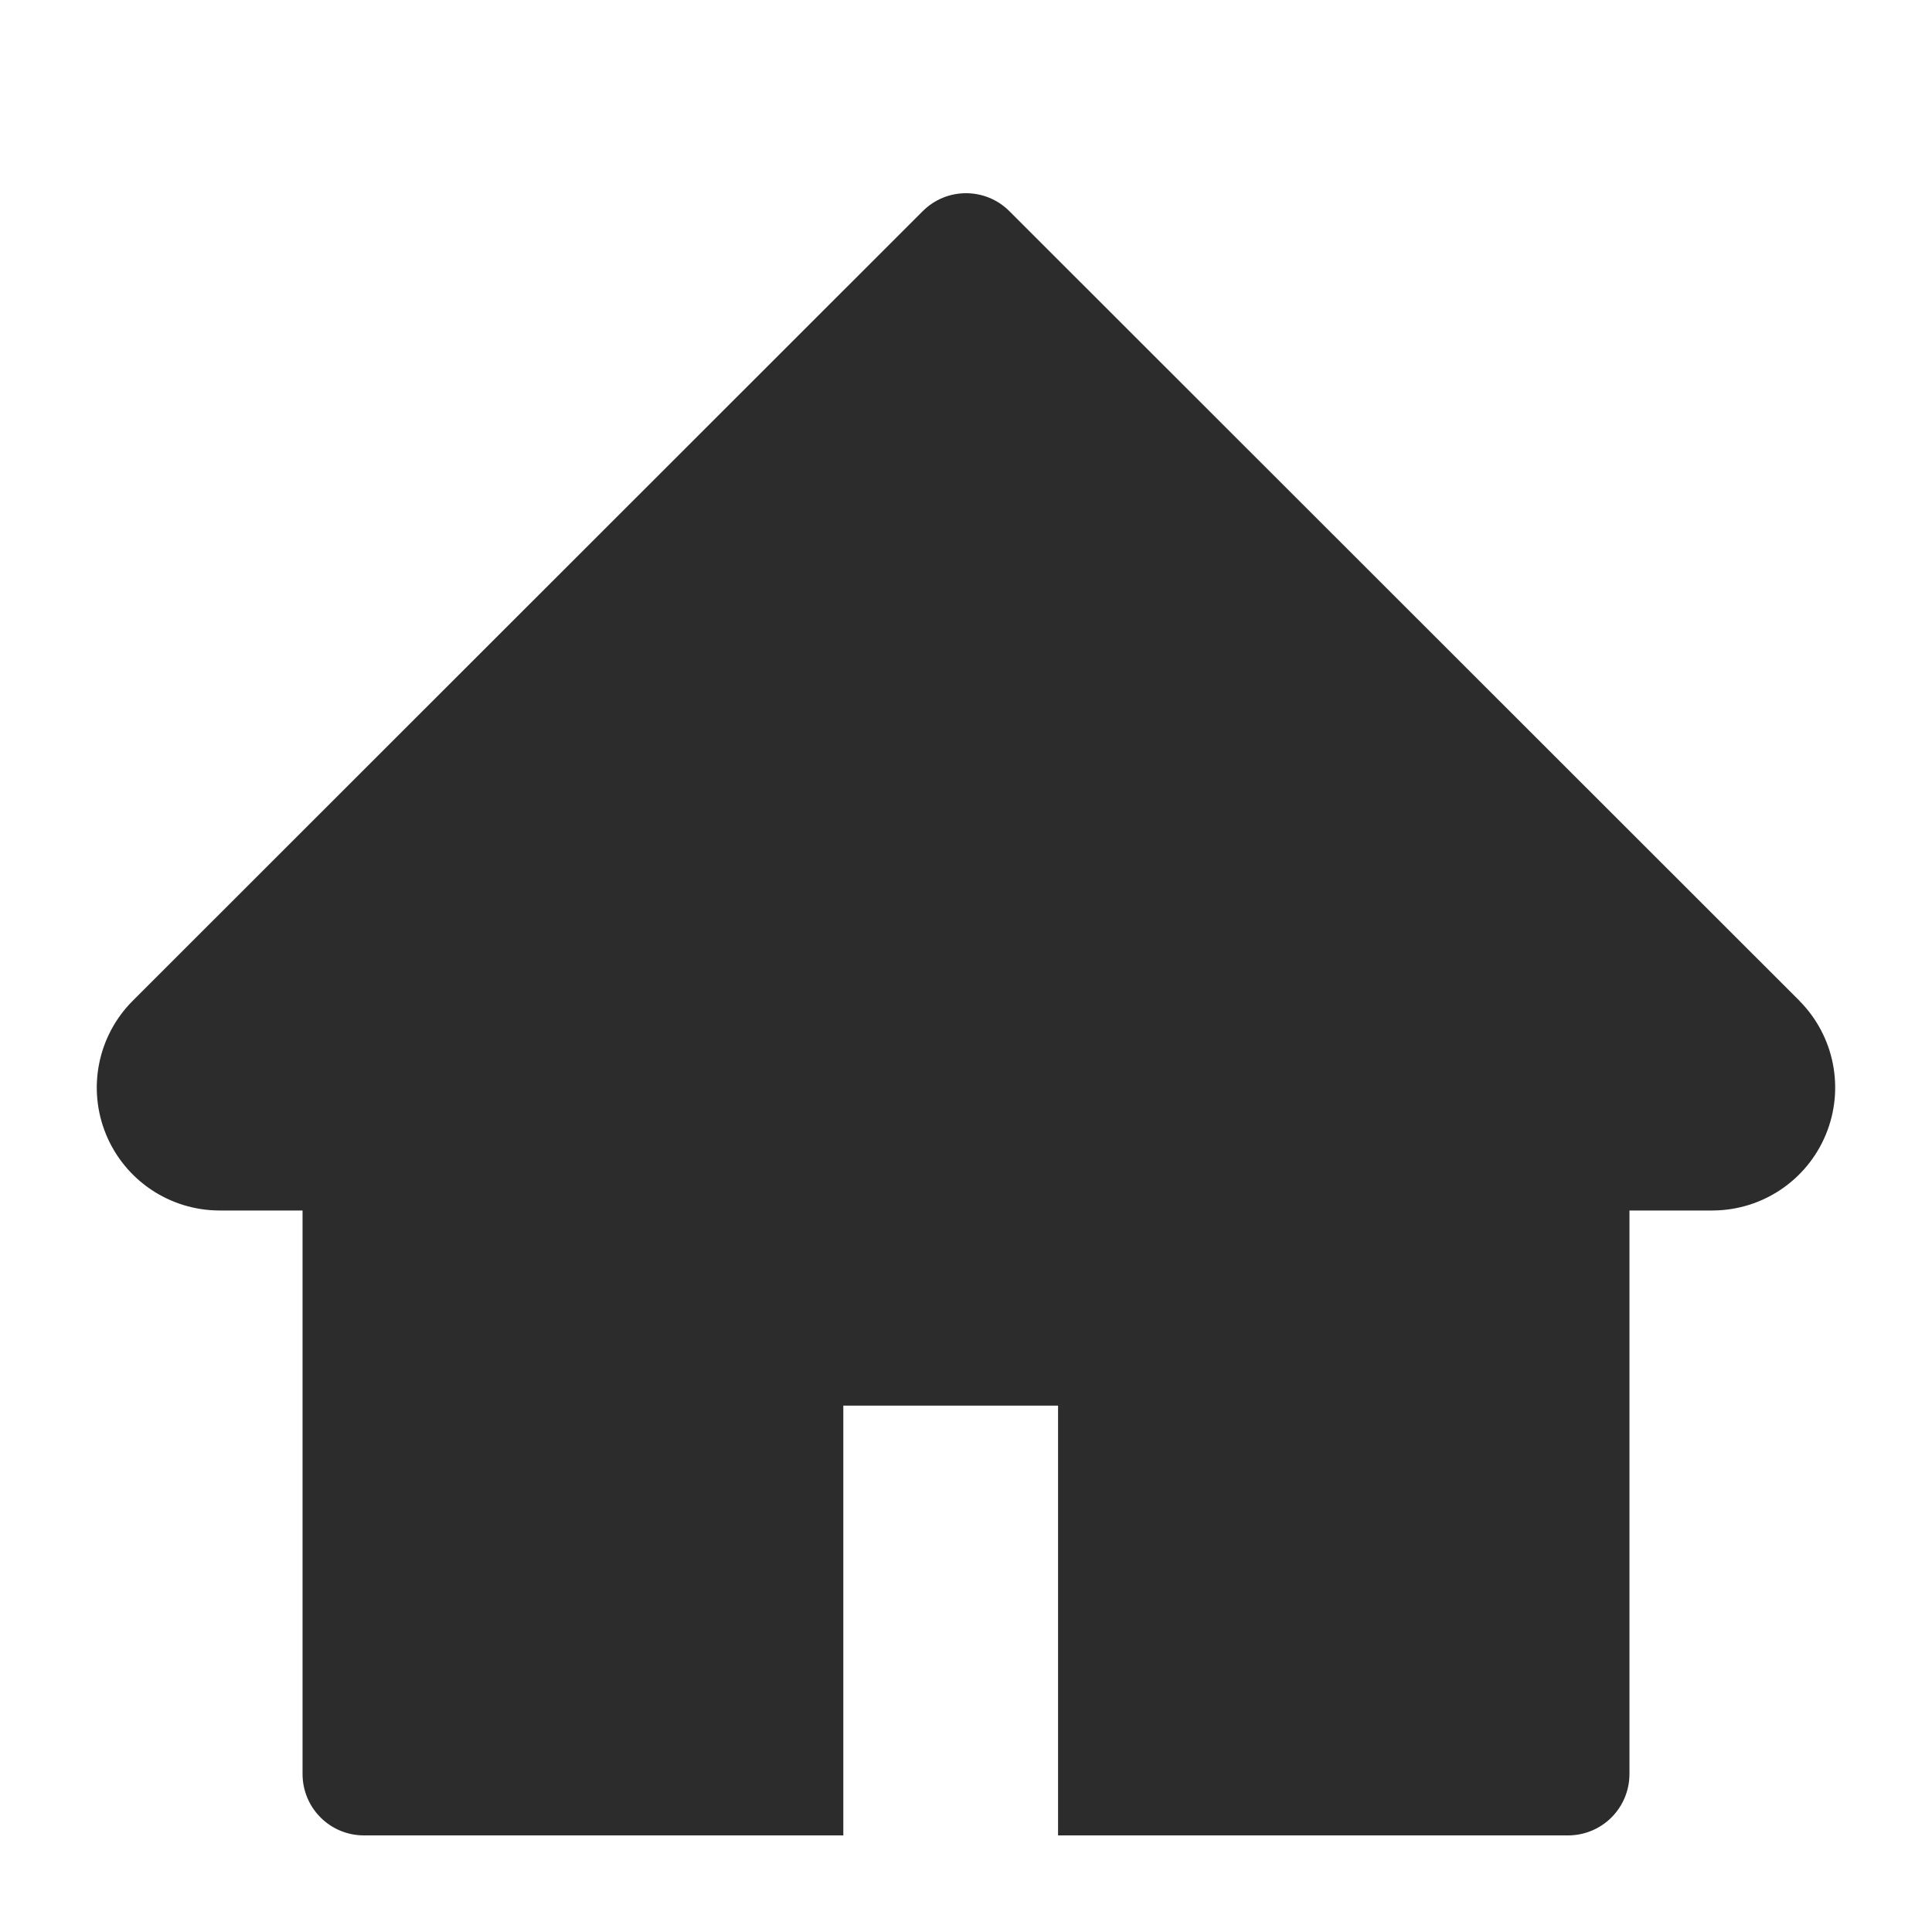
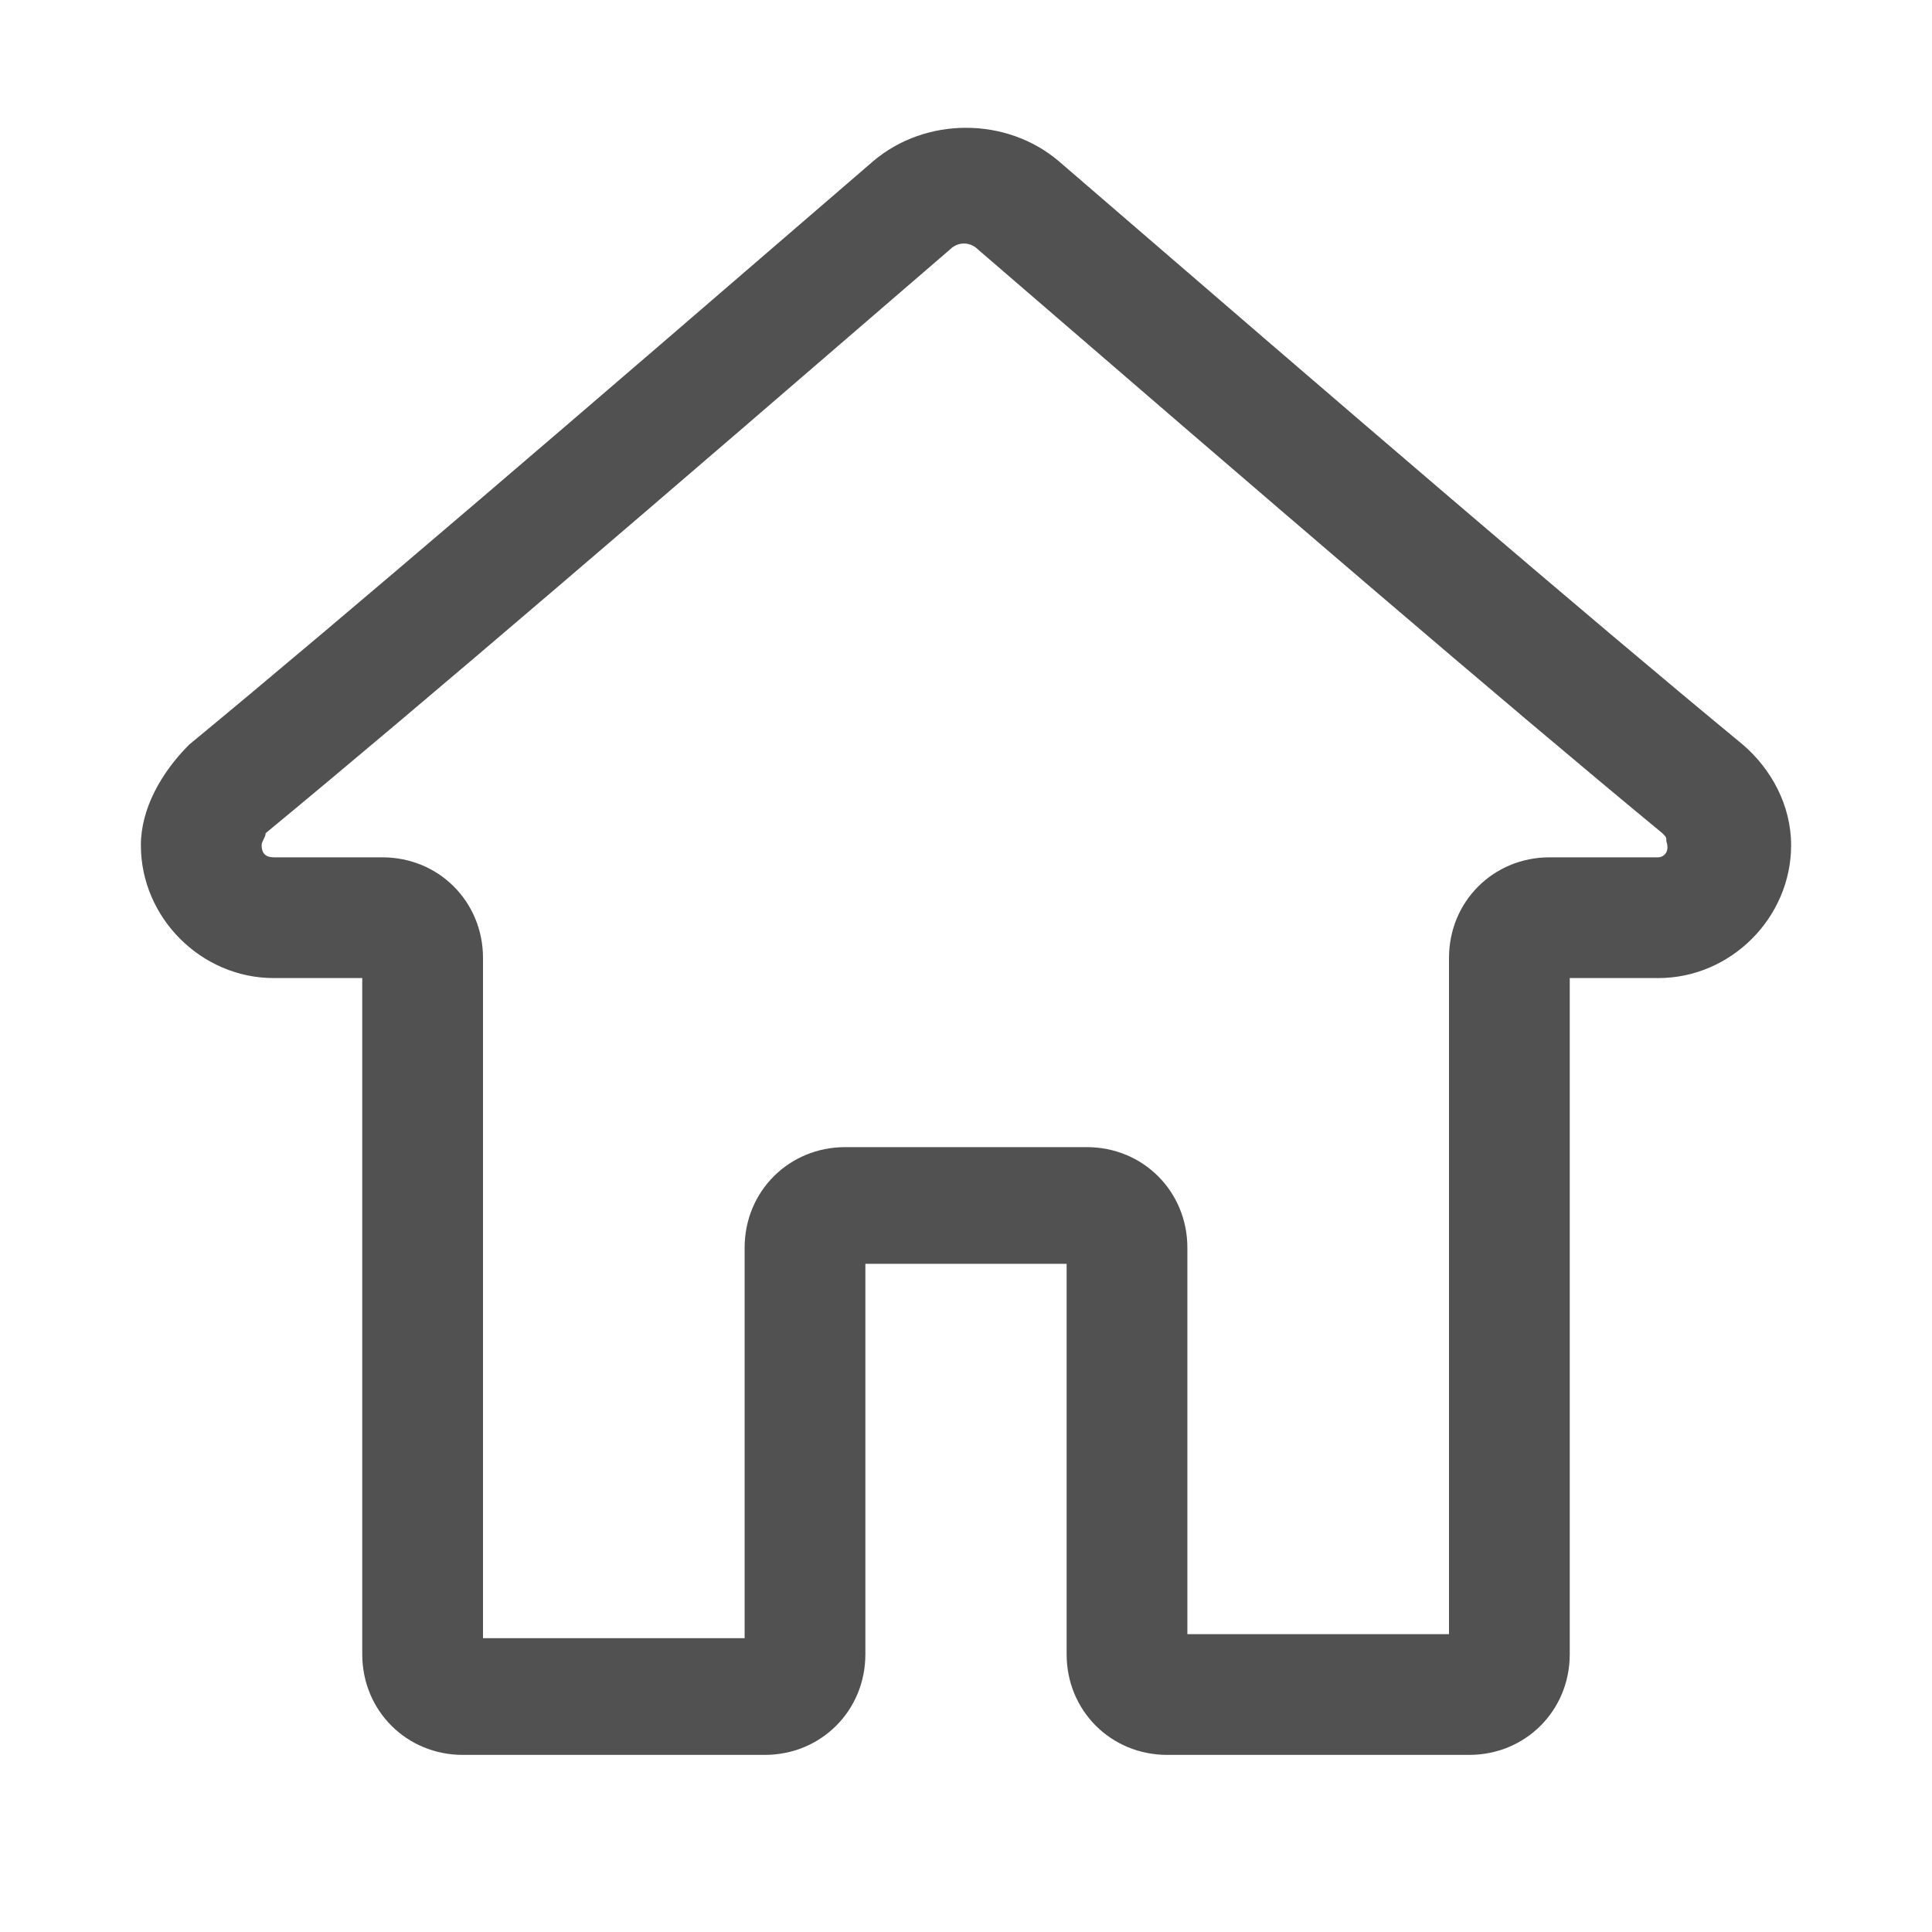
- <svg xmlns="http://www.w3.org/2000/svg" t="1594129517827" class="icon" viewBox="0 0 1024 1024" version="1.1" p-id="808" width="200" height="200">
+ <svg xmlns="http://www.w3.org/2000/svg" t="1595339230724" class="icon" viewBox="0 0 1024 1024" version="1.1" p-id="2894" width="200" height="200">
  <defs>
    <style type="text/css" />
  </defs>
-   <path d="M953.754 530.432l-418.765-418.509a32.461 32.461 0 0 0-45.926 0l-418.765 418.56a65.126 65.126 0 0 0 45.926 111.104h44.134v298.65c0 18.022 14.541 32.563 32.563 32.563H446.976v-227.789h113.818V972.8h270.336a32.512 32.512 0 0 0 32.512-32.563v-298.65h44.134a65.178 65.178 0 0 0 45.978-111.104z" p-id="809" fill="#2c2c2c" />
+   <path d="M923.733 394.667c-85.333-70.4-206.933-174.933-362.667-309.333C533.333 61.867 490.667 61.867 462.933 85.333c-155.733 134.4-277.333 238.933-362.667 309.333-14.933 14.933-25.6 34.133-25.6 53.333 0 38.4 32 70.4 70.4 70.4H192v358.4c0 29.867 23.467 53.333 53.333 53.333H405.333c29.867 0 53.333-23.467 53.333-53.333v-206.933h106.667v206.933c0 29.867 23.467 53.333 53.333 53.333h160c29.867 0 53.333-23.467 53.333-53.333V518.4h46.933c38.4 0 70.4-32 70.4-70.4 0-21.333-10.667-40.533-25.6-53.333z m-44.8 59.733h-57.6c-29.867 0-53.333 23.467-53.333 53.333v358.4h-138.667V661.333c0-29.867-23.467-53.333-53.333-53.333h-128c-29.867 0-53.333 23.467-53.333 53.333v206.933H256V507.733c0-29.867-23.467-53.333-53.333-53.333H145.067c-4.267 0-6.4-2.133-6.4-6.4 0-2.133 2.133-4.267 2.133-6.4 85.333-70.4 206.933-174.933 362.667-309.333 4.267-4.267 10.667-4.267 14.933 0 155.733 134.4 277.333 238.933 362.667 309.333 2.133 2.133 2.133 2.133 2.133 4.267 2.133 6.4-2.133 8.533-4.267 8.533z" p-id="2895" fill="#515151" />
</svg>
